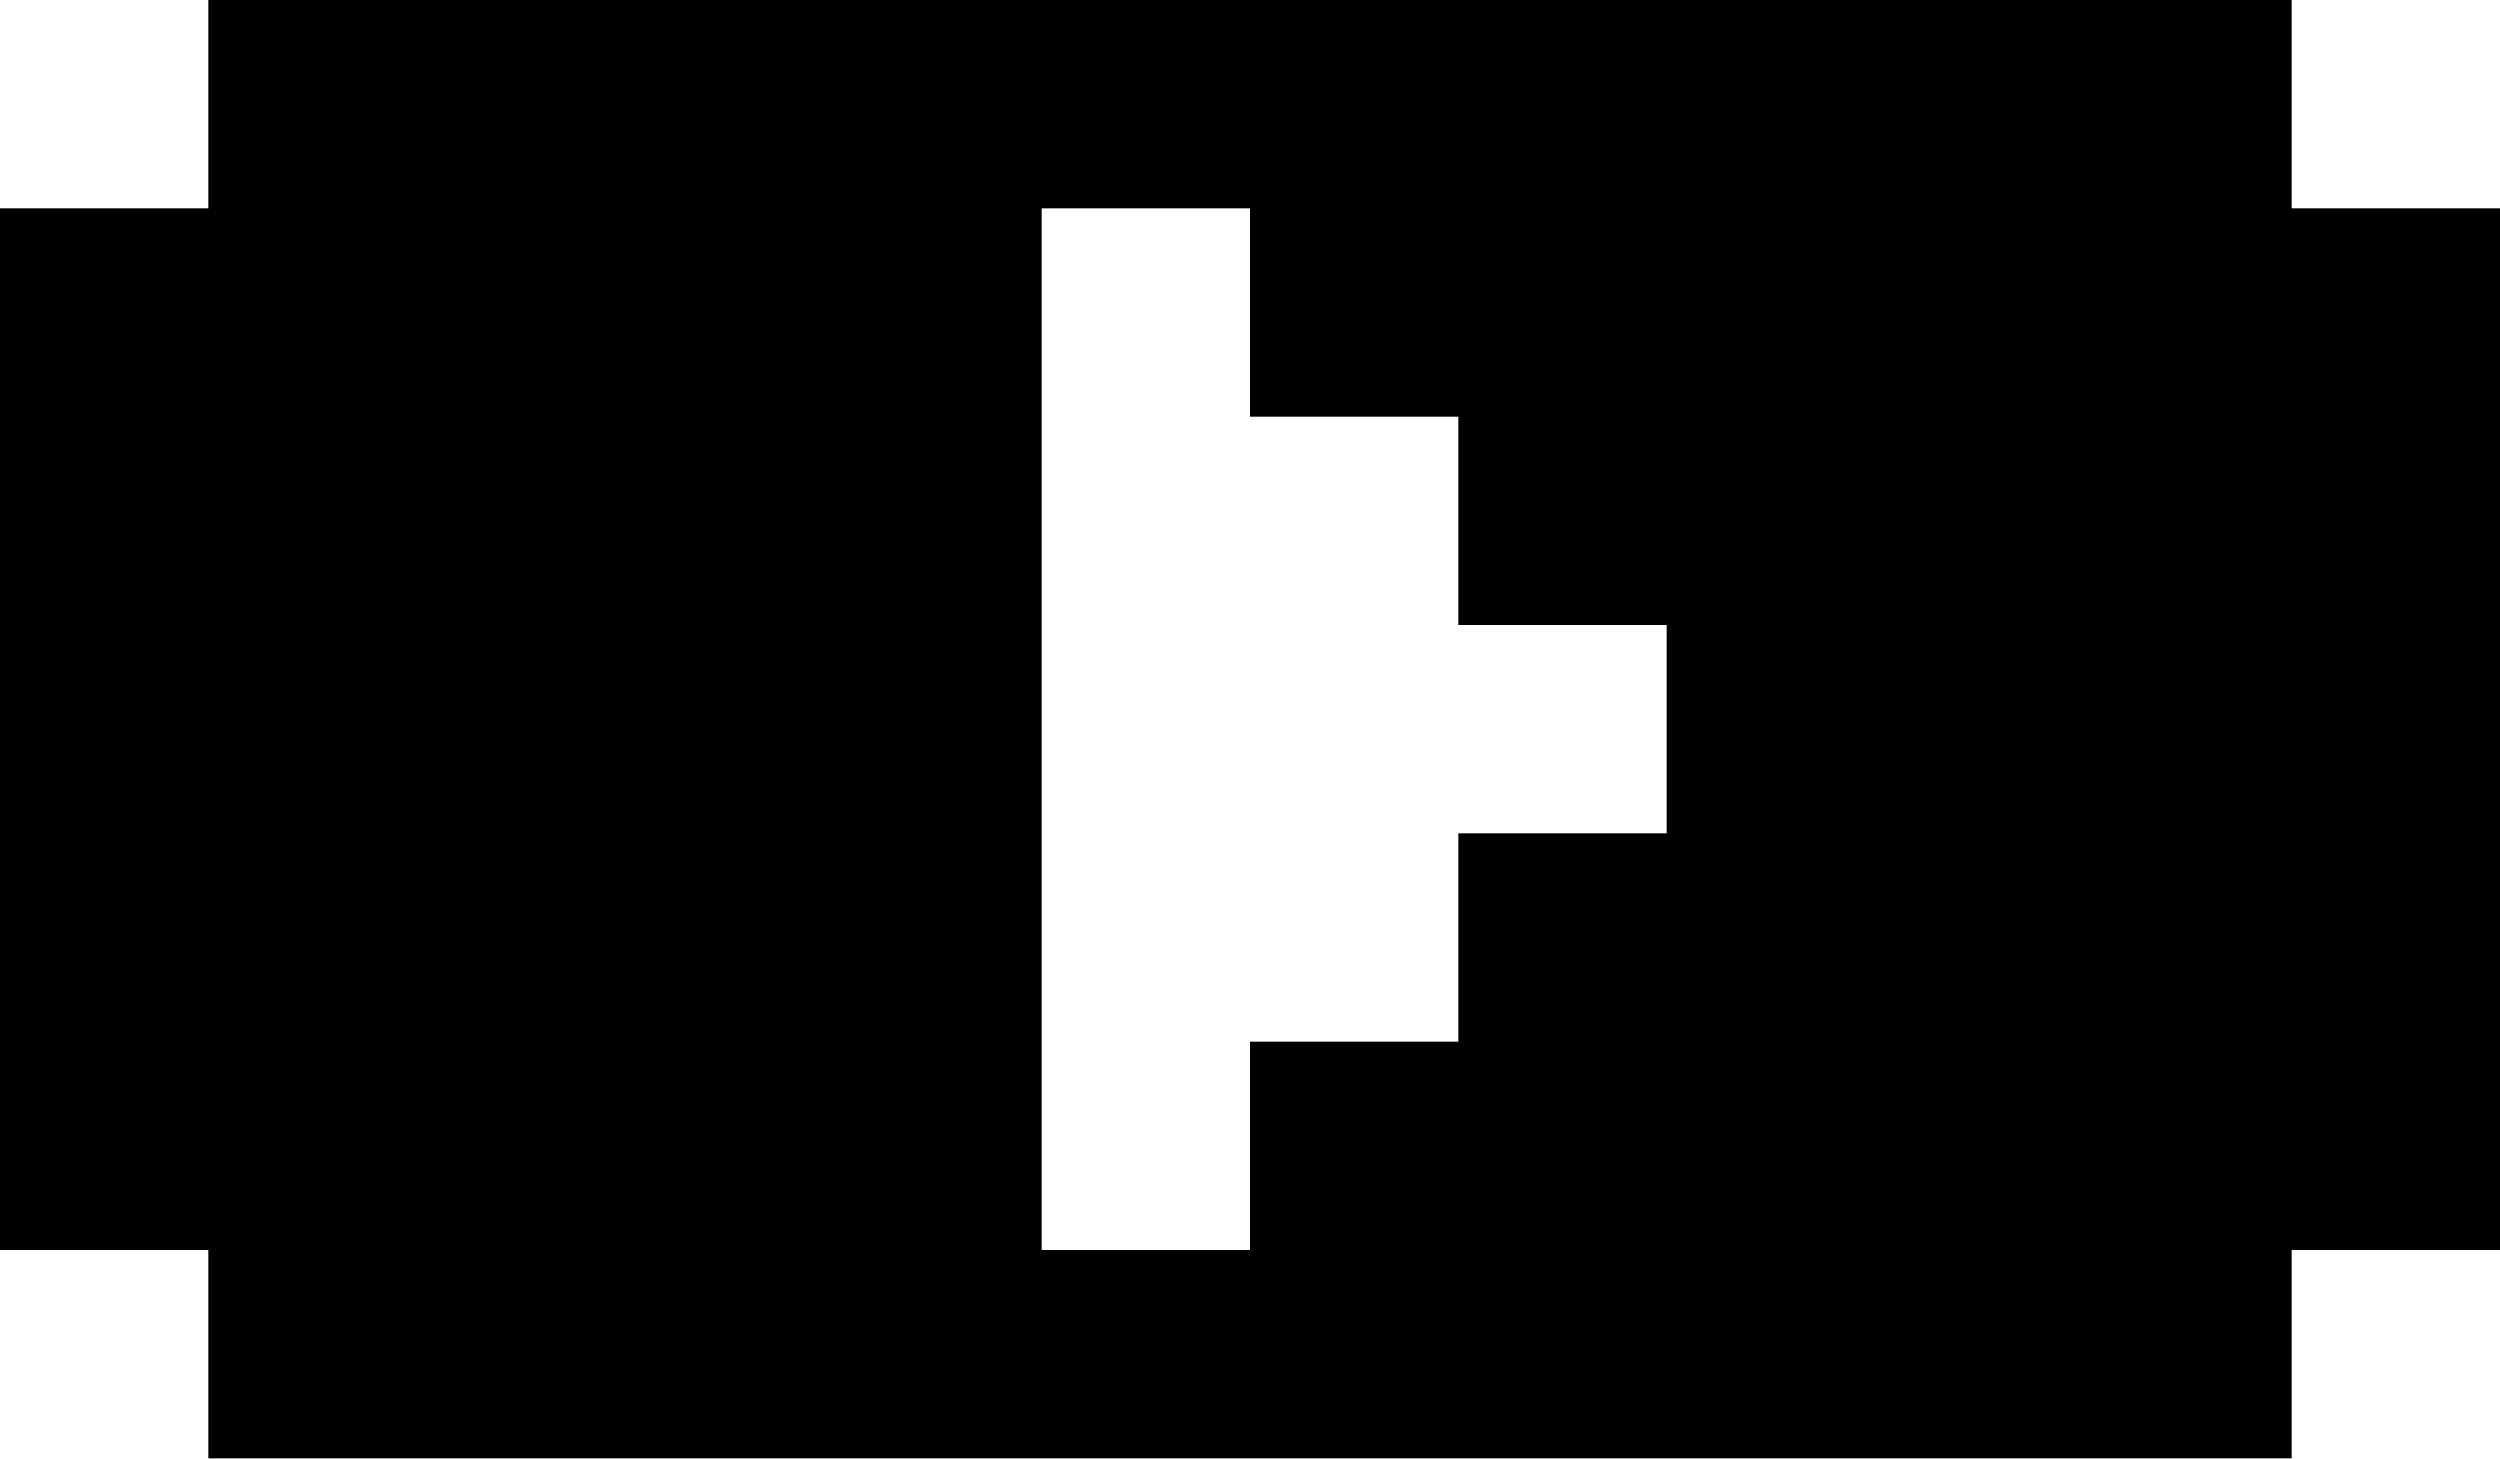
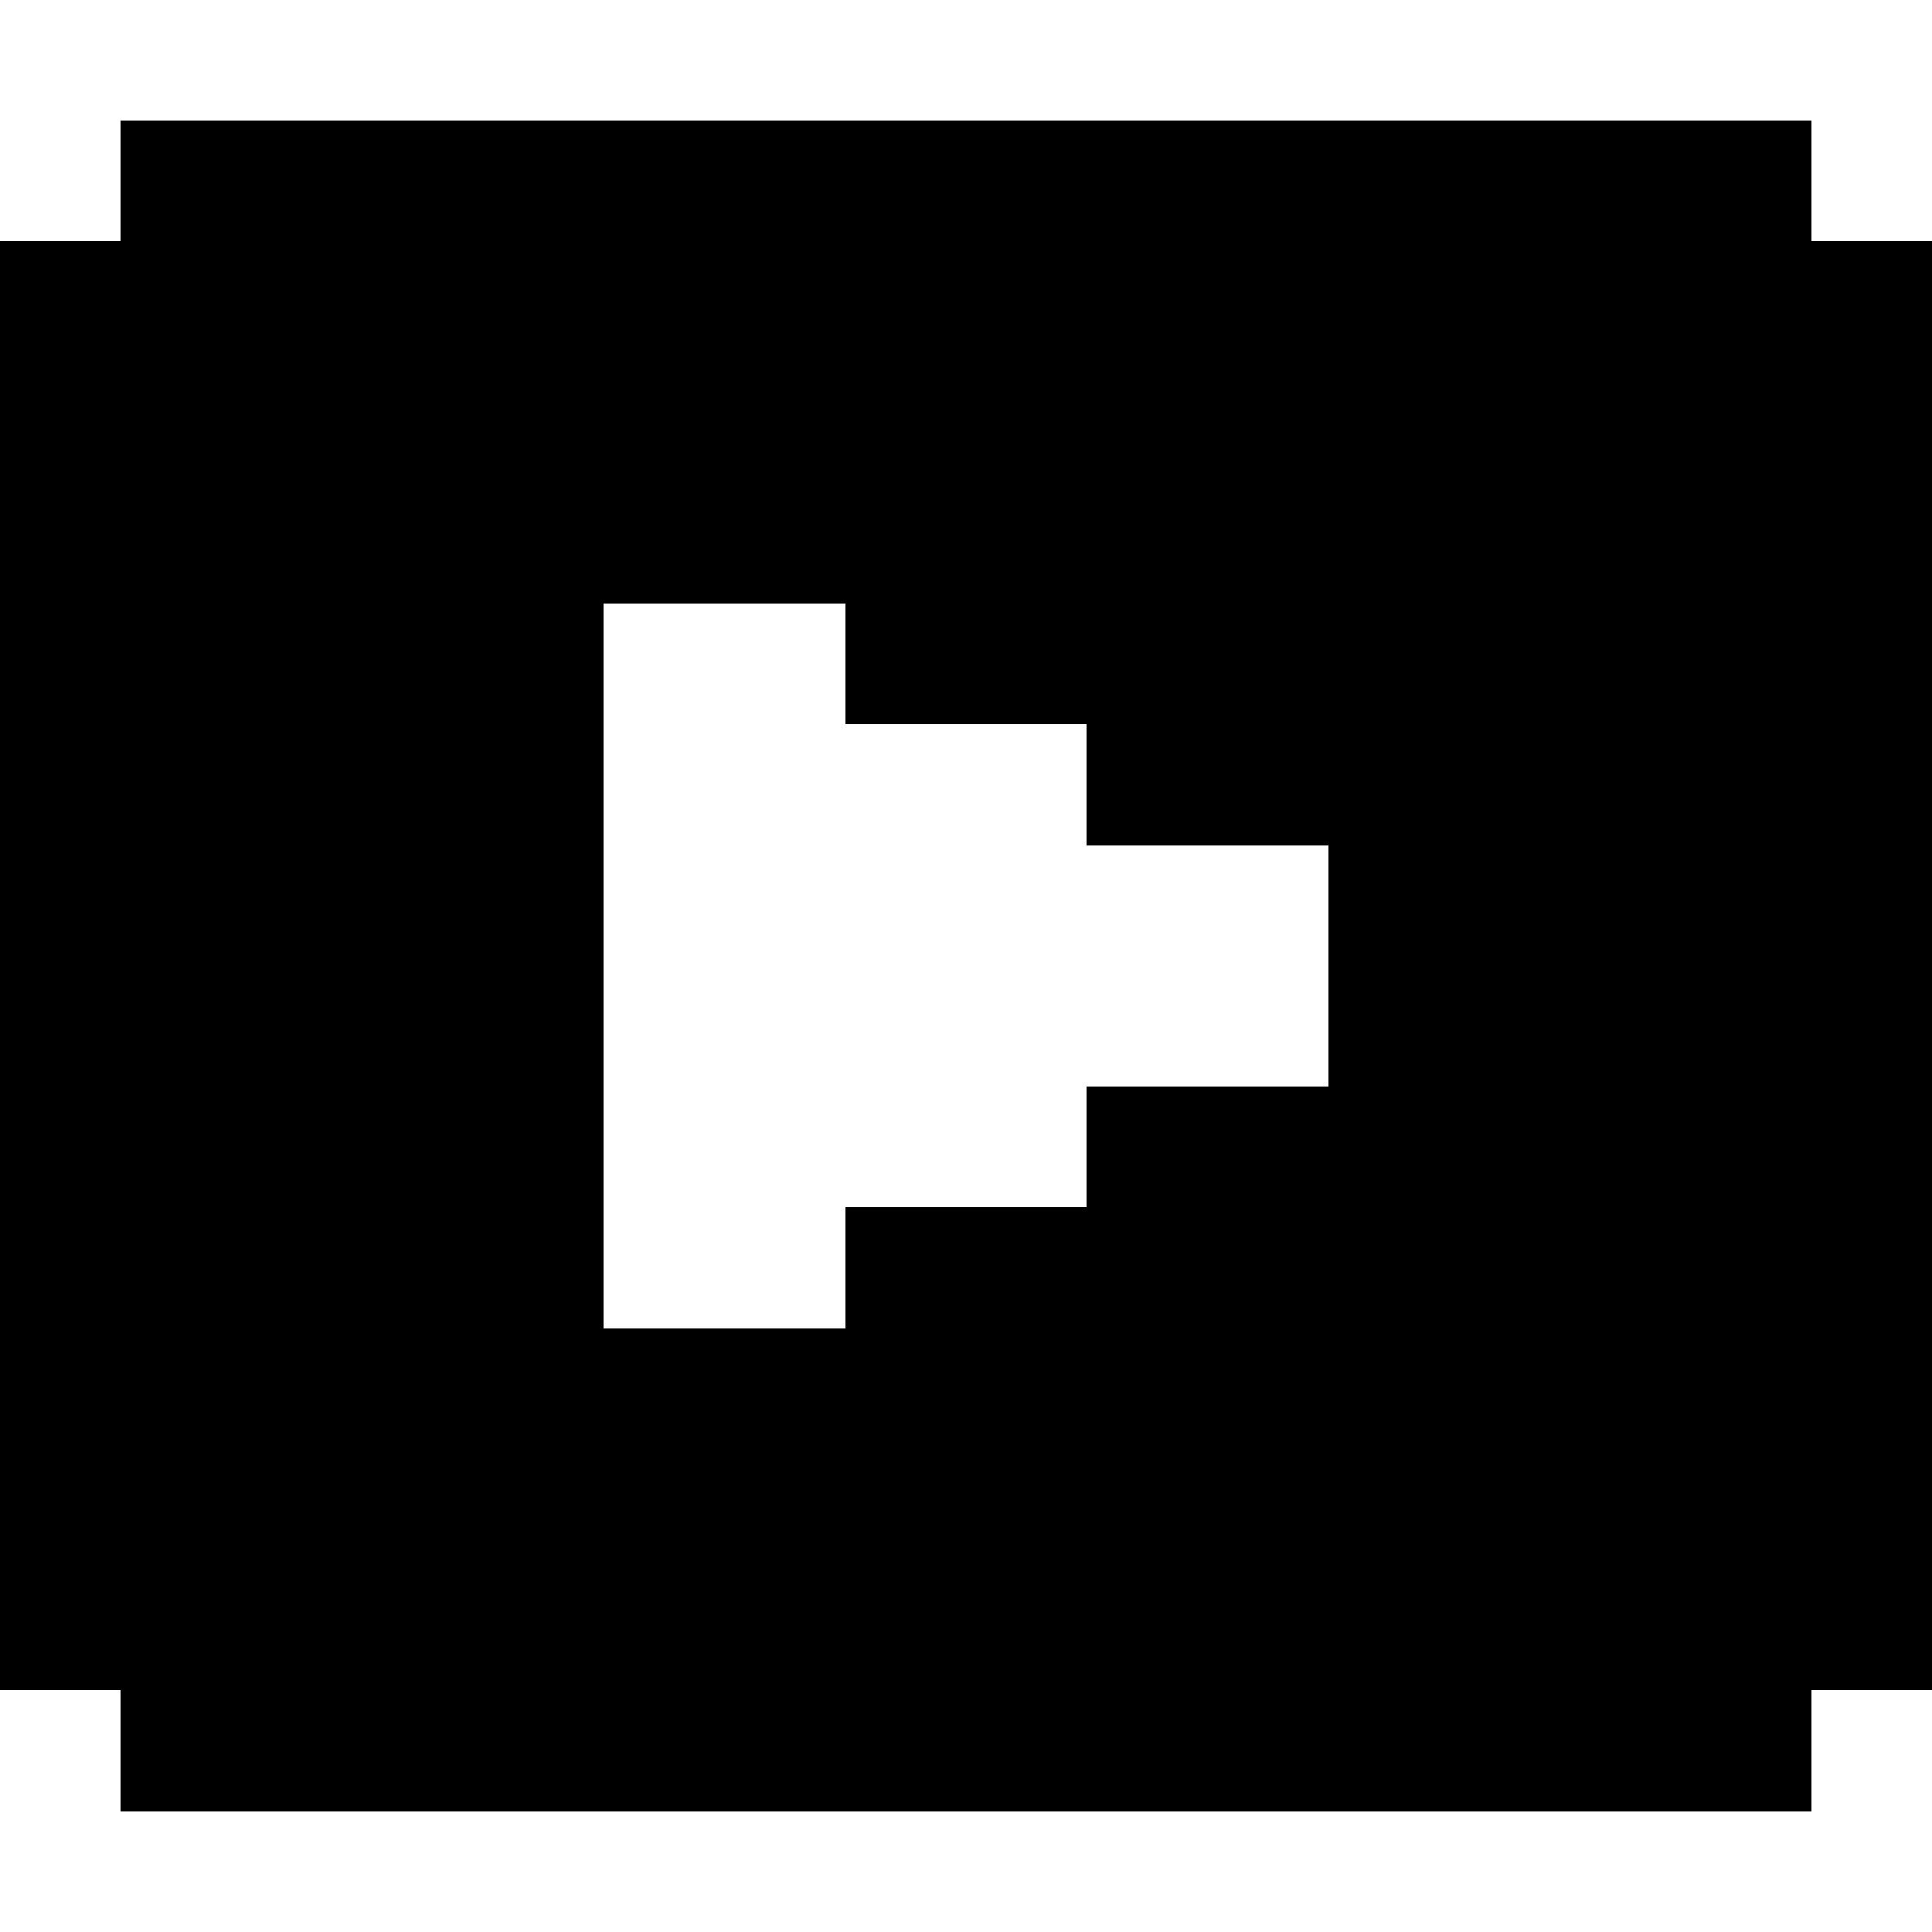
- <svg xmlns="http://www.w3.org/2000/svg" viewBox="0 0 12 7">
-   <path fill="currentColor" d="M1 0h4v7H1zm4 0h6v1H5zm0 6h6v1H5zM0 1h1v5H0zm8 0h4v5H8zM7 1h1v2H7zM6 1h1v1H6zm1 3h1v2H7zM6 5h1v1H6z" />
+ <svg xmlns="http://www.w3.org/2000/svg" viewBox="0 -0.5 16 16" shape-rendering="crispEdges">
+   <path stroke="#000" d="M1 1h14M0 2h16M0 3h16M0 4h16M0 5h5m2 0h9M0 6h5m4 0h7M0 7h5m6 0h5M0 8h5m6 0h5M0 9h5m4 0h7M0 10h5m2 0h9M0 11h16M0 12h16M0 13h16M1 14h14" />
</svg>
